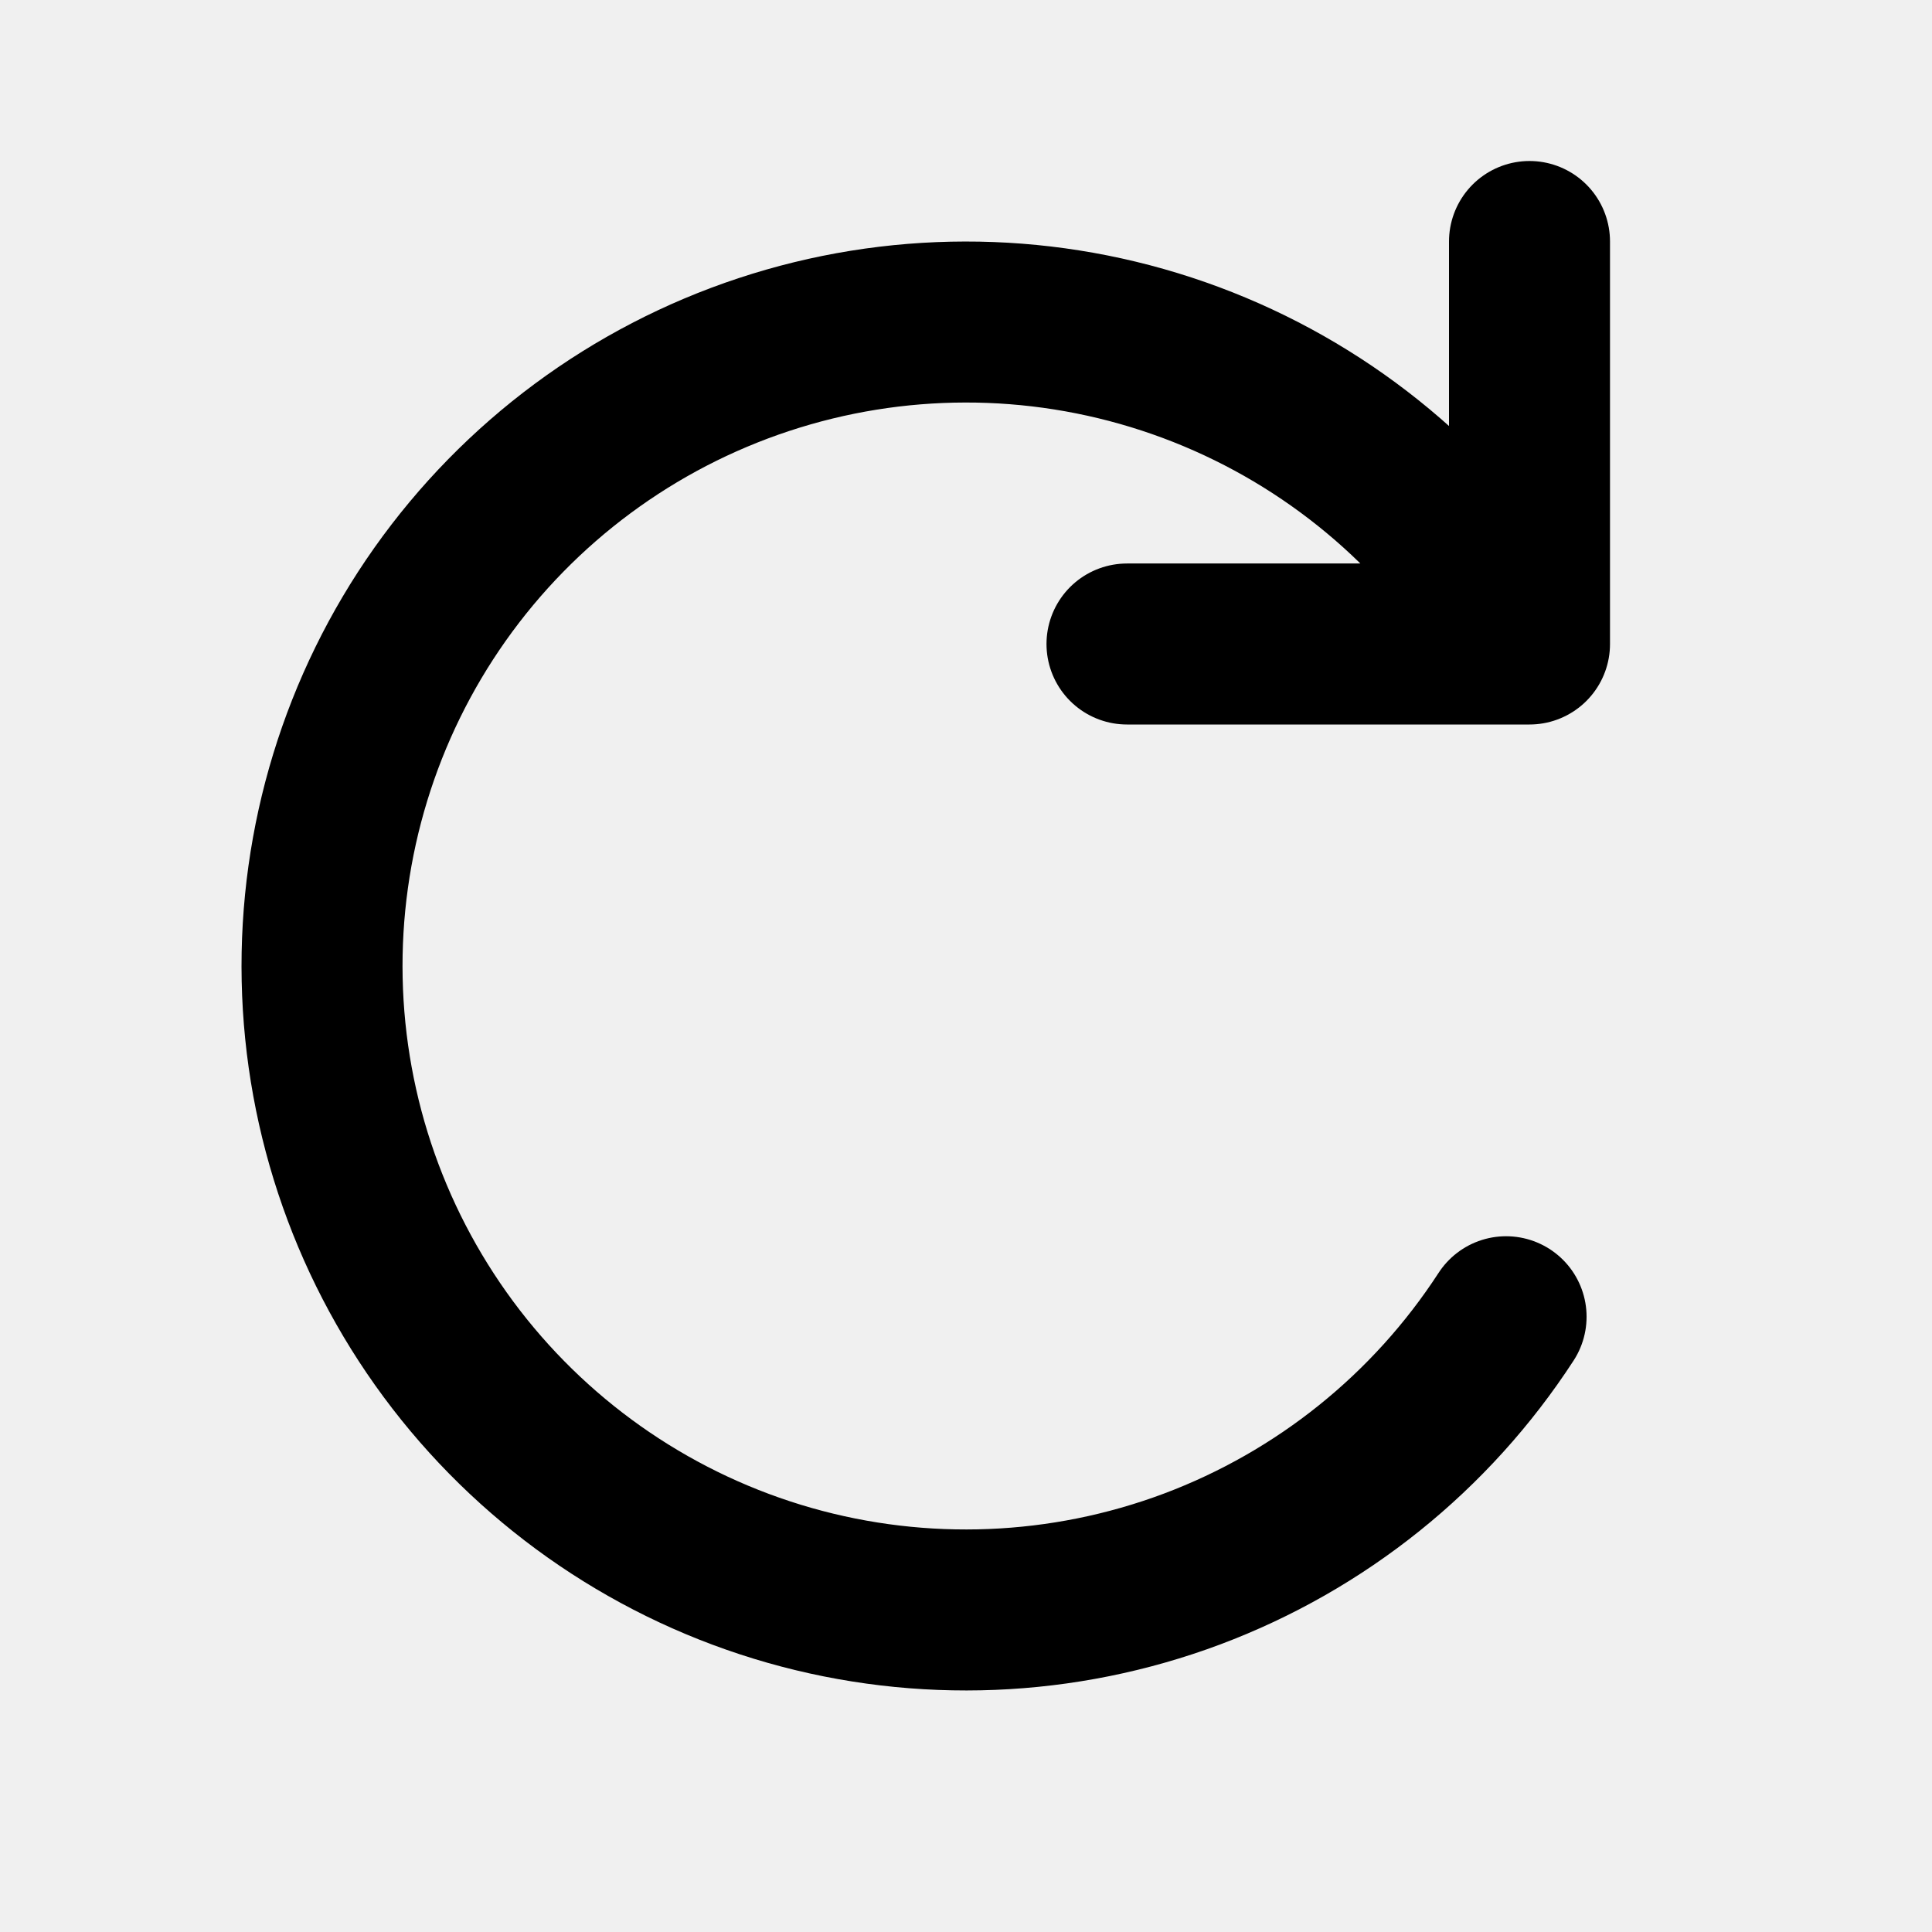
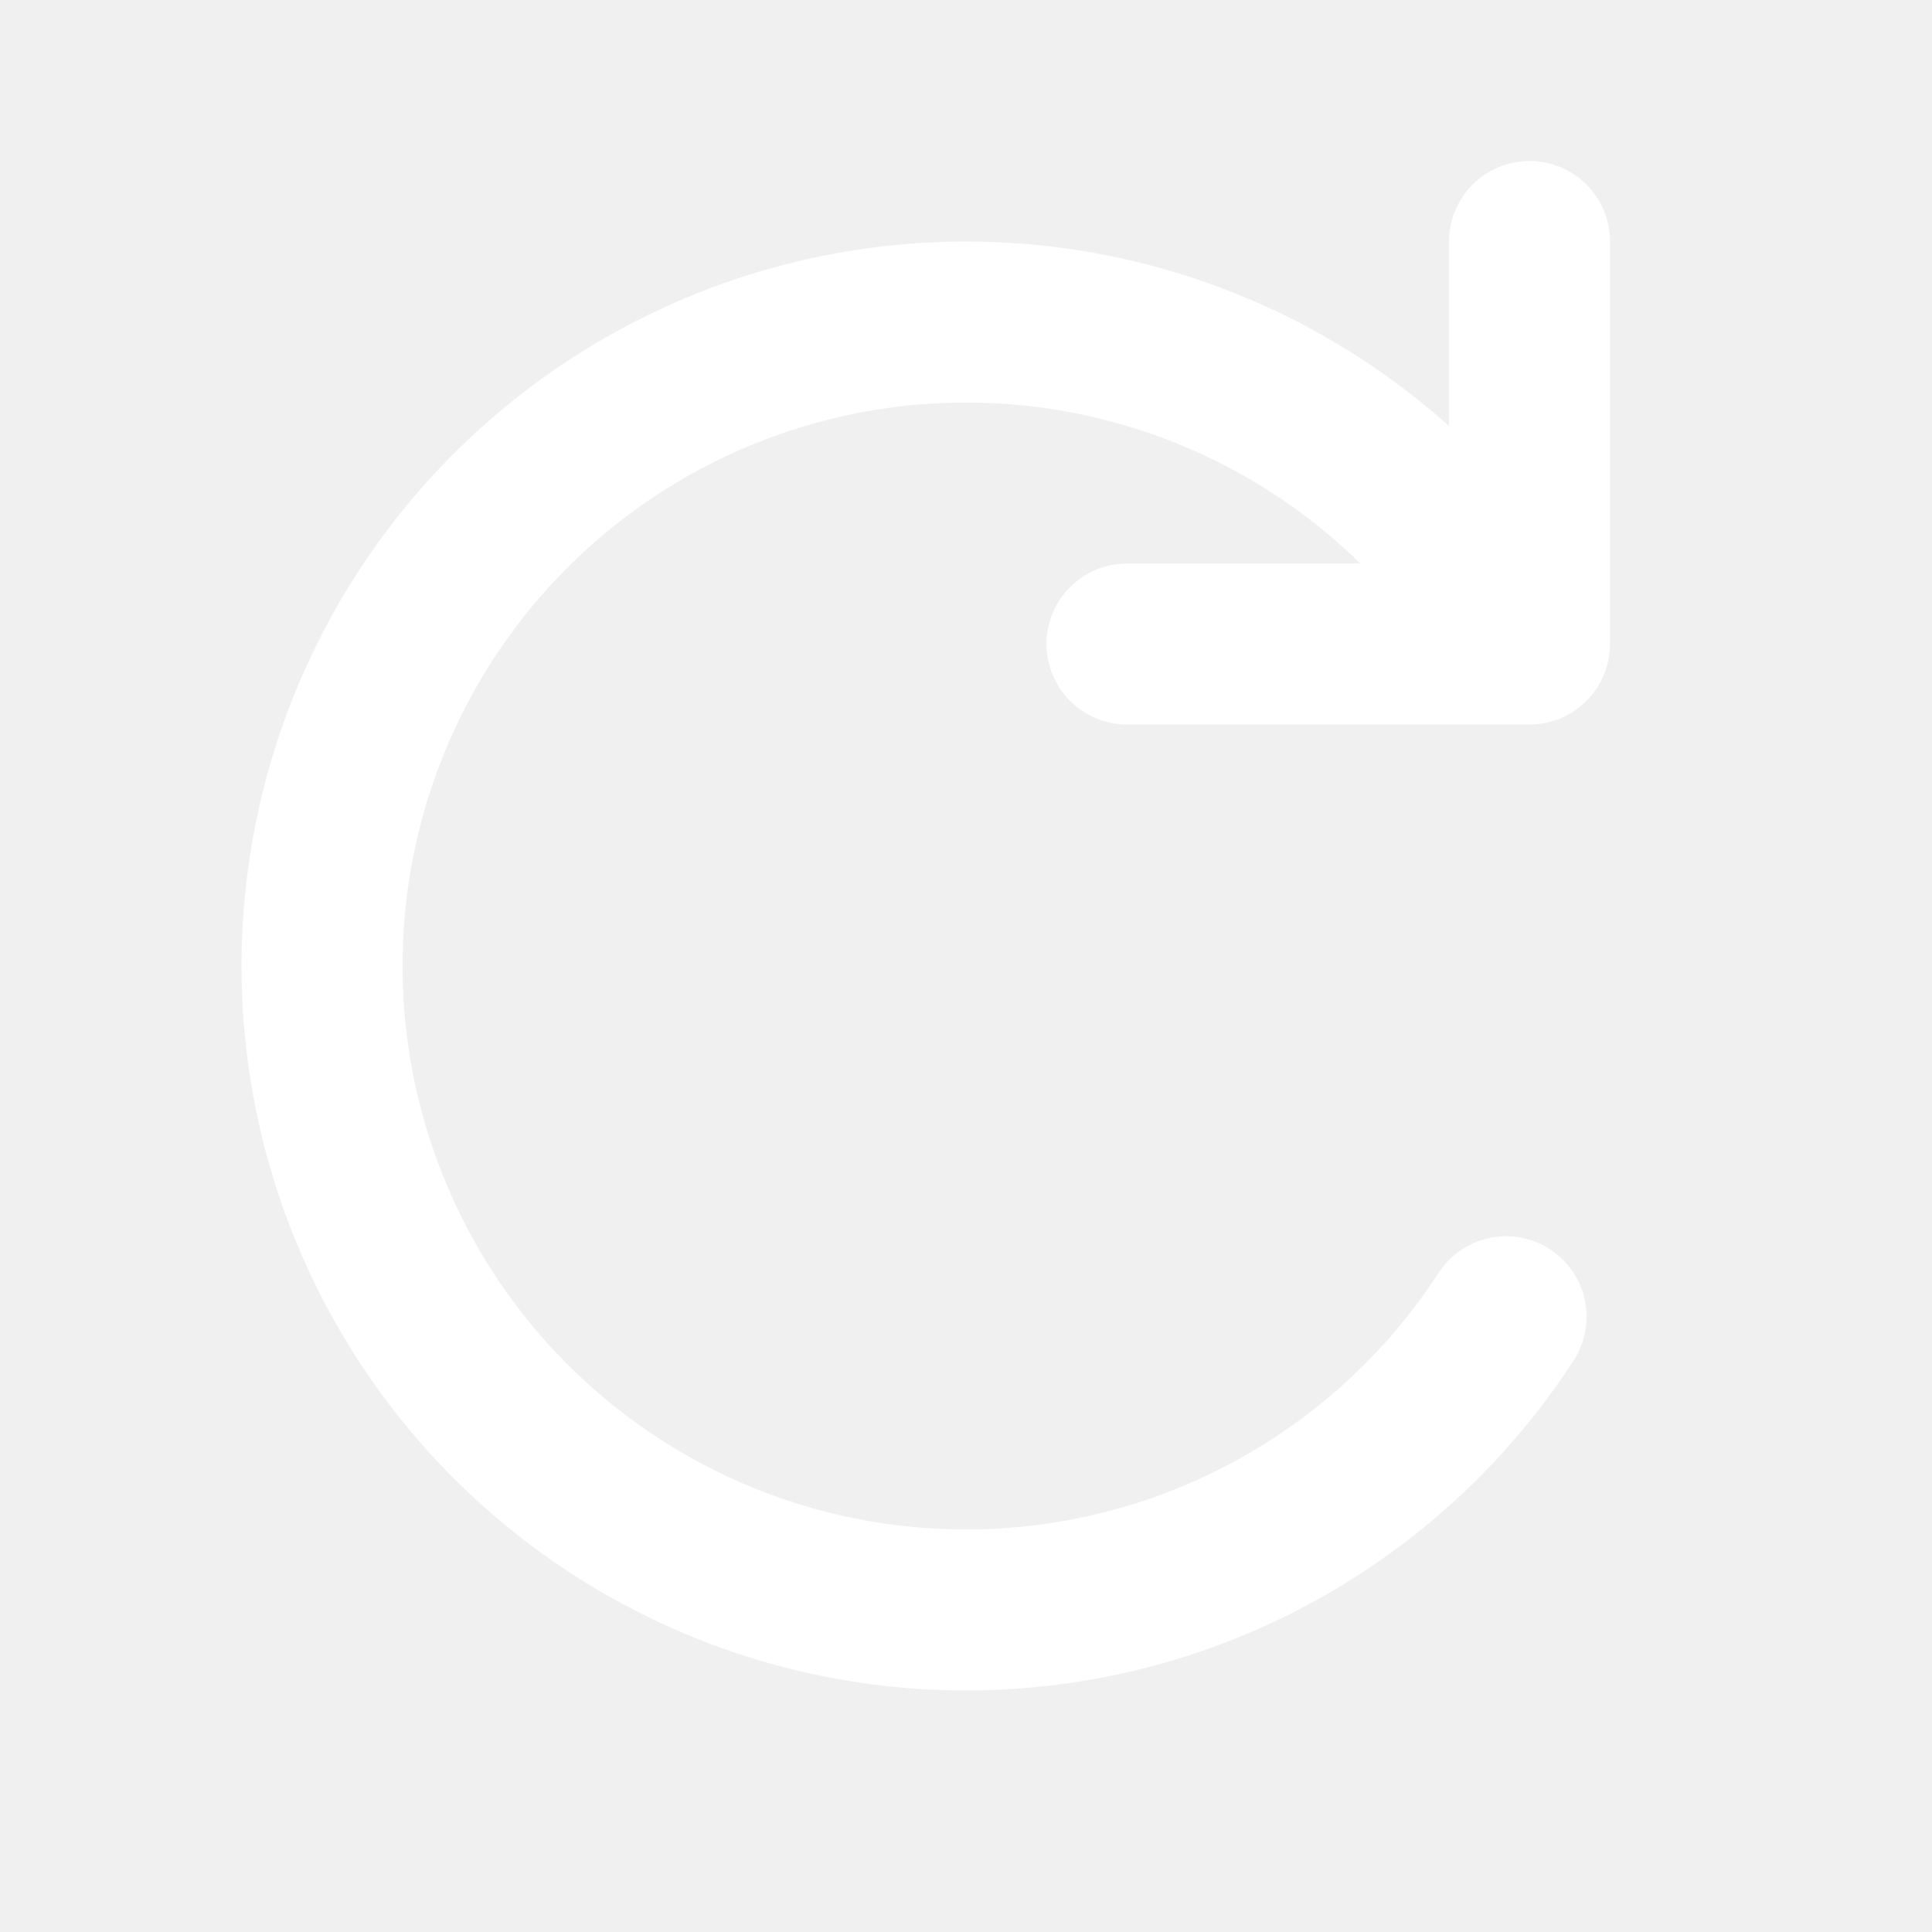
<svg xmlns="http://www.w3.org/2000/svg" width="800px" height="800px" viewBox="0 0 24 24" fill="none">
  <g id="Edit / Redo">
-     <path id="Vector" d="M14 8H19V3M18.709 16.357C17.777 17.792 16.41 18.89 14.808 19.491C13.206 20.091 11.453 20.162 9.808 19.694C8.162 19.225 6.711 18.241 5.666 16.887C4.621 15.532 4.038 13.878 4.002 12.168C3.966 10.457 4.479 8.78 5.466 7.383C6.454 5.986 7.863 4.942 9.488 4.405C11.112 3.868 12.866 3.865 14.492 4.398C16.118 4.931 17.53 5.971 18.521 7.366" stroke="#000000" stroke-width="2" stroke-linecap="round" stroke-linejoin="round" />
+     <path id="Vector" d="M14 8H19V3M18.709 16.357C17.777 17.792 16.41 18.89 14.808 19.491C13.206 20.091 11.453 20.162 9.808 19.694C8.162 19.225 6.711 18.241 5.666 16.887C4.621 15.532 4.038 13.878 4.002 12.168C3.966 10.457 4.479 8.78 5.466 7.383C6.454 5.986 7.863 4.942 9.488 4.405C11.112 3.868 12.866 3.865 14.492 4.398C16.118 4.931 17.53 5.971 18.521 7.366" stroke="#FFFFFF" stroke-width="2" stroke-linecap="round" stroke-linejoin="round" />
  </g>
</svg>
